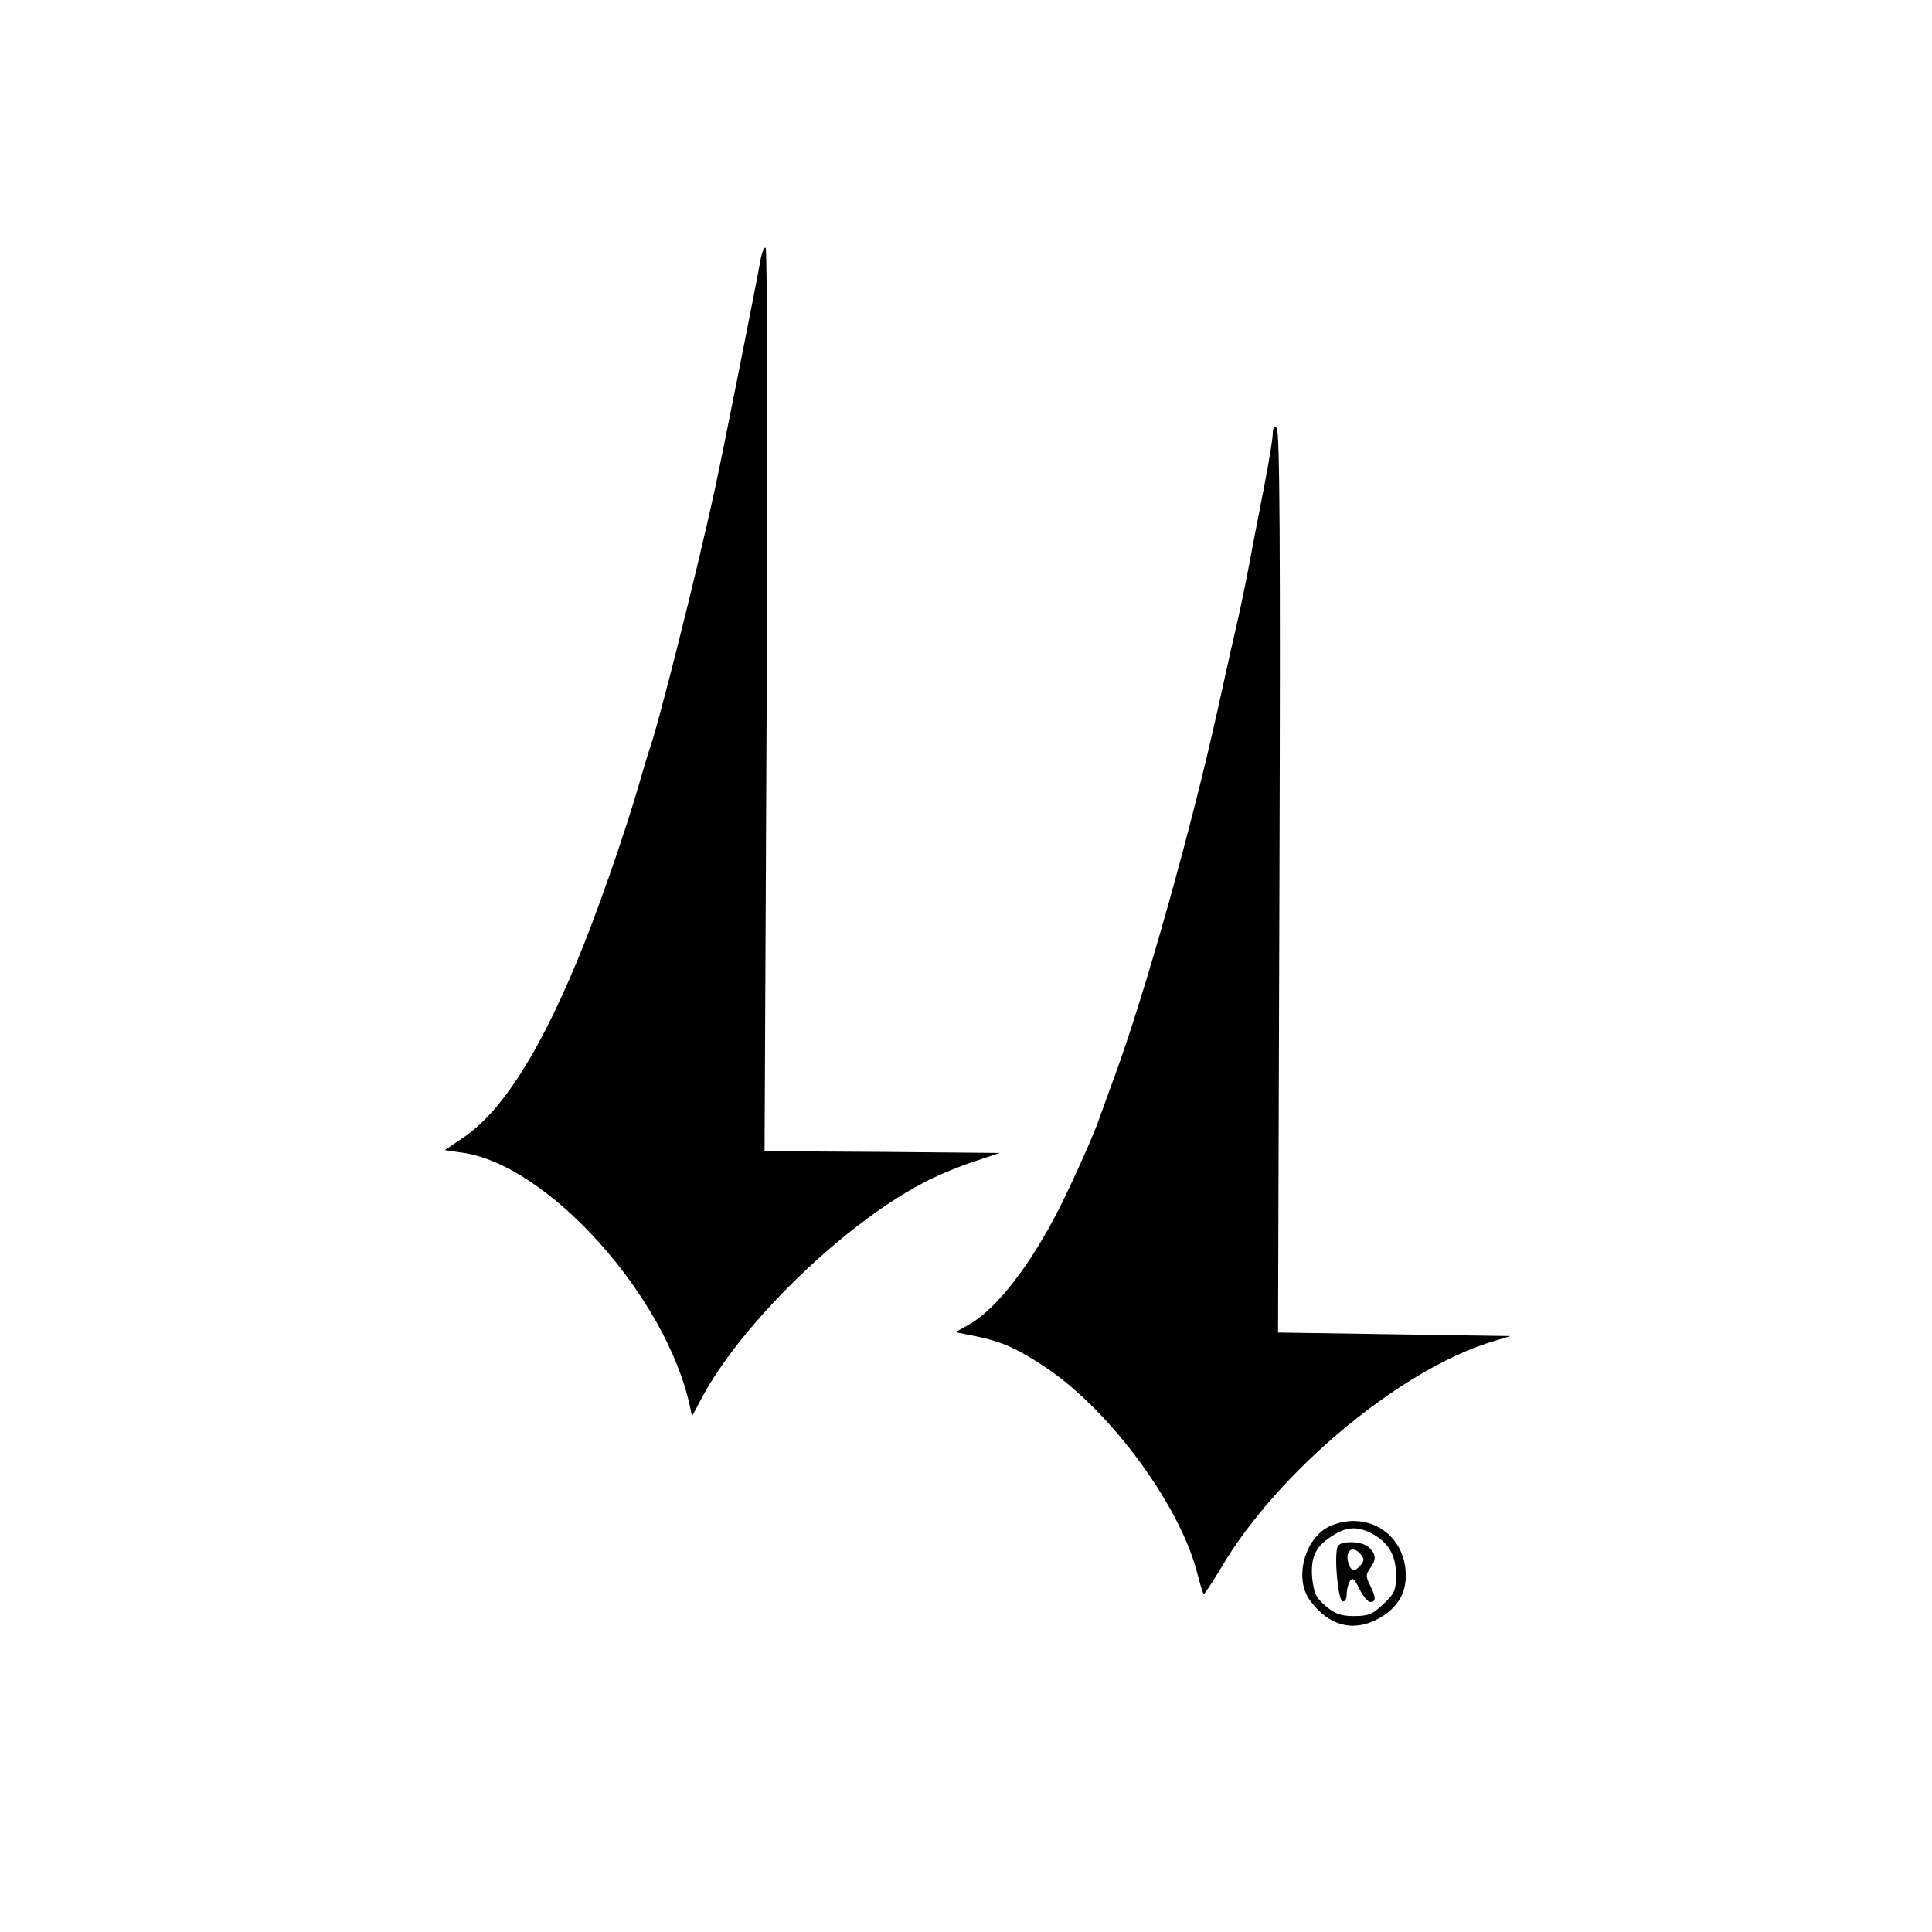
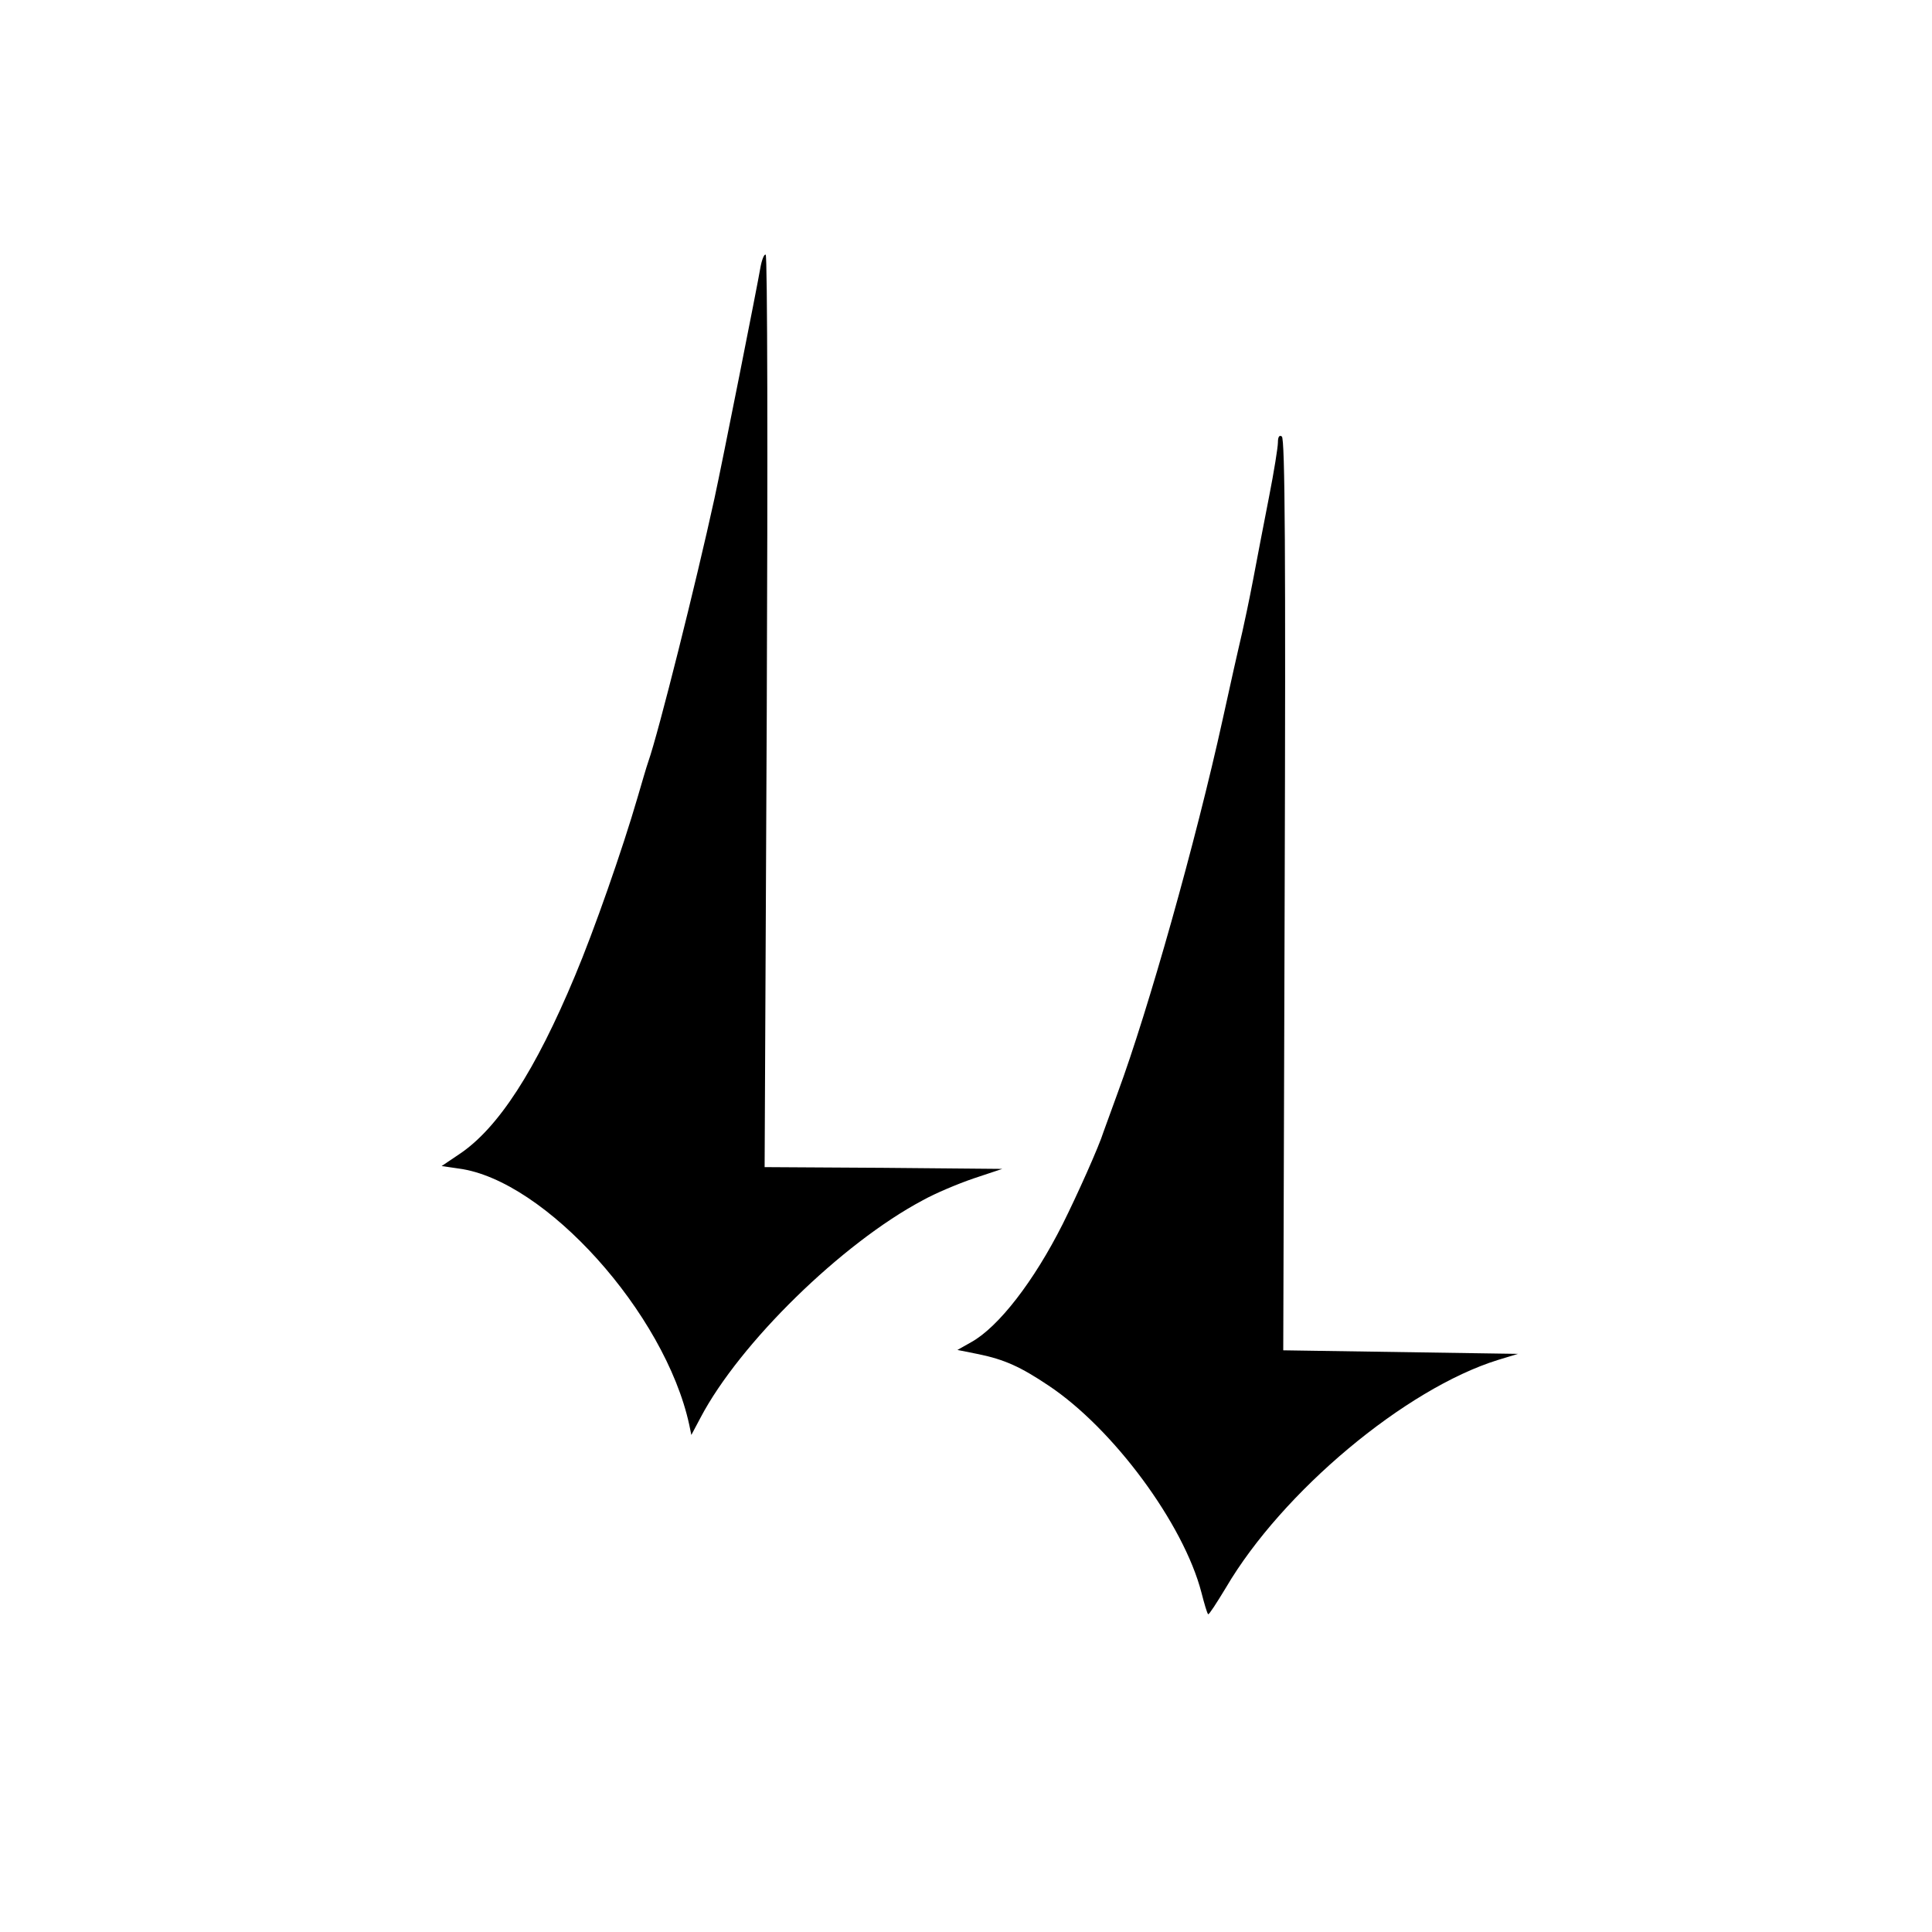
<svg xmlns="http://www.w3.org/2000/svg" viewBox="0 0 192 192" width="192" height="192">
  <rect width="192" height="192" fill="#FFFFFF" />
-   <svg version="1.0" width="179.197" height="179.197" viewBox="0 0 512 512" preserveAspectRatio="xMidYMid meet" fill="#000000" x="3.637" y="8.704">
+   <svg version="1.0" viewBox="95.941 27.913 334.446 461.341" preserveAspectRatio="xMidYMid meet" x="36.834" y="19.059" width="118.227" height="163.16">
    <g transform="translate(0,512) scale(0.1,-0.1)" fill="#000000" stroke="none">
      <path d="M2055 4628 c-8 -48 -107 -547 -129 -648 -51 -234 -158 -661 -186 -740 -5 -14 -18 -59 -30 -100 -43 -148 -123 -376 -176 -502 -111 -266 -216 -429 -326 -502 l-49 -33 48 -7 c243 -32 580 -407 648 -720 l6 -29 26 49 c110 209 397 490 625 611 34 19 98 46 142 61 l81 27 -334 3 -334 2 6 1280 c3 715 2 1282 -3 1285 -4 3 -11 -14 -15 -37z" />
      <path d="M3510 4137 c0 -13 -11 -82 -25 -153 -14 -71 -34 -176 -45 -234 -11 -58 -25 -123 -30 -145 -5 -22 -16 -69 -24 -105 -8 -36 -22 -99 -31 -140 -76 -346 -210 -820 -295 -1050 -17 -47 -35 -96 -40 -110 -13 -42 -75 -180 -115 -260 -81 -161 -180 -289 -257 -332 l-39 -22 60 -12 c72 -15 117 -35 196 -88 182 -121 380 -389 430 -582 8 -31 16 -59 19 -61 2 -2 24 32 50 75 158 269 504 559 765 640 l56 17 -330 5 -330 5 4 1281 c3 949 1 1283 -8 1288 -7 5 -11 -1 -11 -17z" />
-       <path d="M3674 1036 c-73 -32 -105 -149 -58 -212 53 -72 122 -90 193 -52 57 31 84 77 78 139 -9 107 -113 168 -213 125z m116 -21 c48 -25 70 -62 70 -118 0 -44 -4 -53 -36 -83 -30 -29 -43 -34 -83 -34 -37 0 -54 6 -80 28 -28 23 -34 36 -39 80 -5 60 10 92 61 122 38 24 68 25 107 5z" />
-       <path d="M3694 977 c-10 -27 1 -150 14 -155 7 -2 12 6 12 20 0 13 4 29 9 37 7 12 13 7 27 -22 10 -20 24 -37 31 -37 17 0 16 14 -1 48 -12 24 -12 30 0 47 18 24 18 40 -2 59 -19 20 -83 21 -90 3z m66 -22 c10 -12 10 -18 0 -30 -17 -20 -27 -19 -35 5 -11 36 12 53 35 25z" />
    </g>
  </svg>
</svg>
